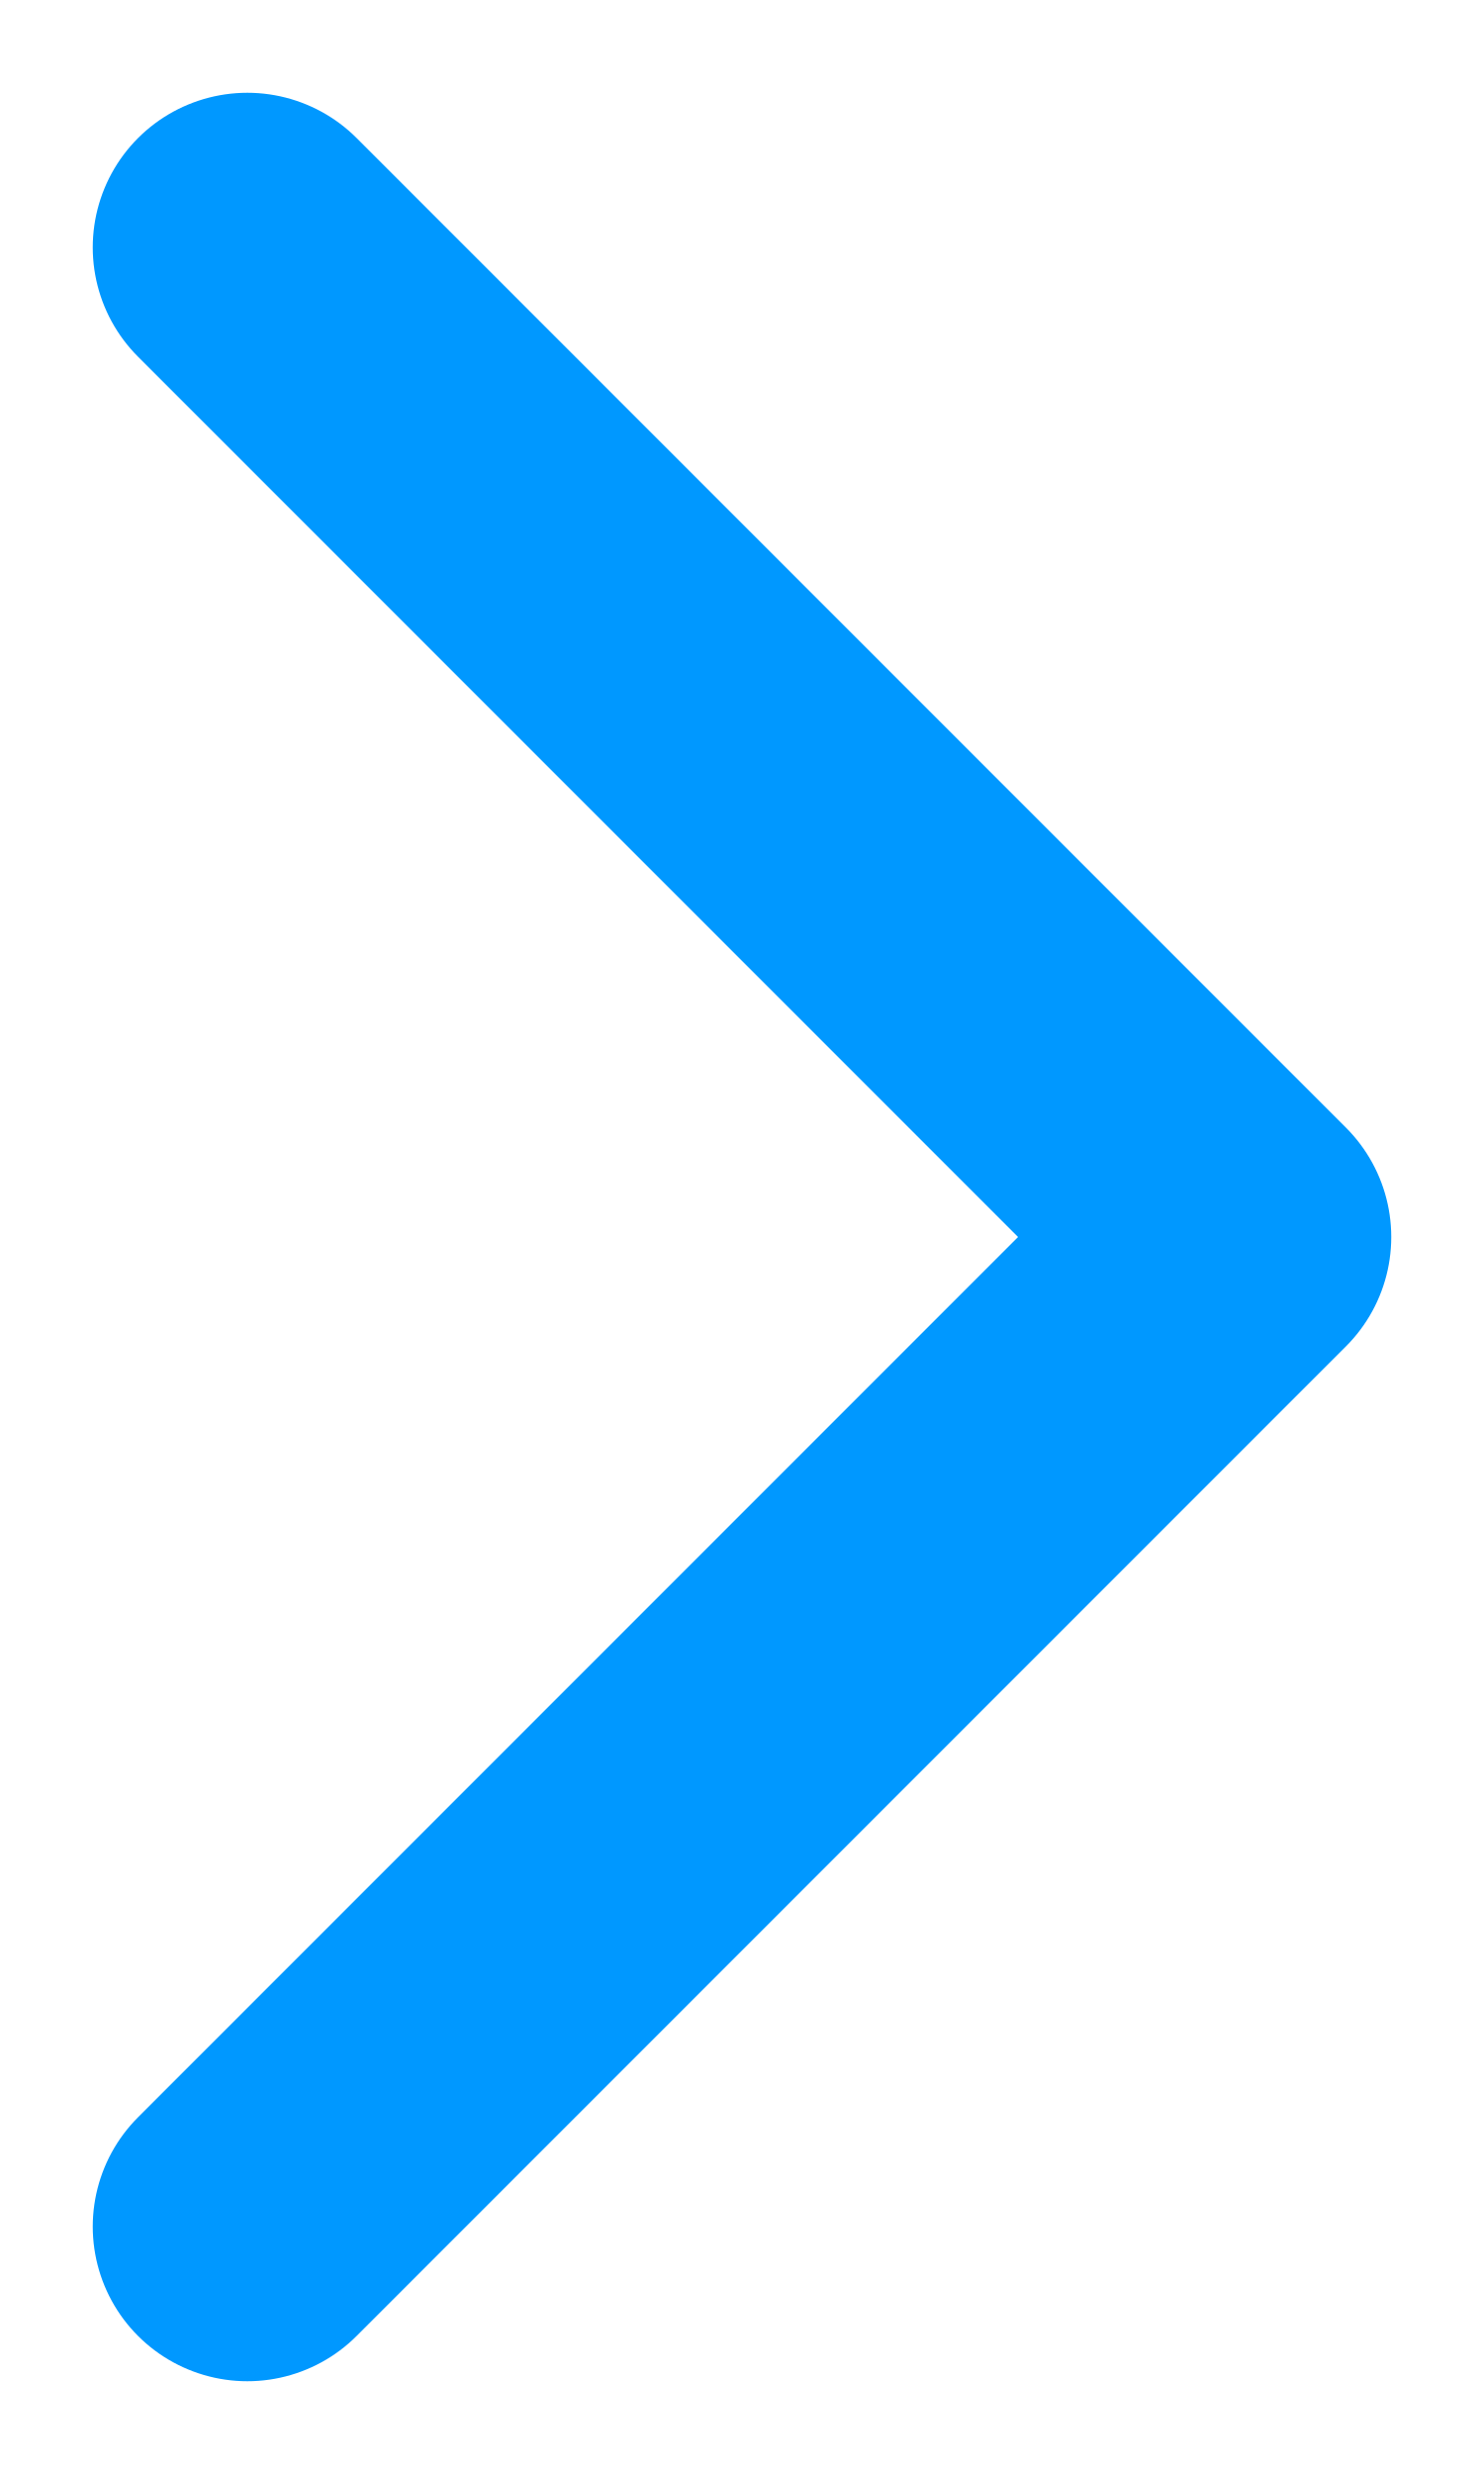
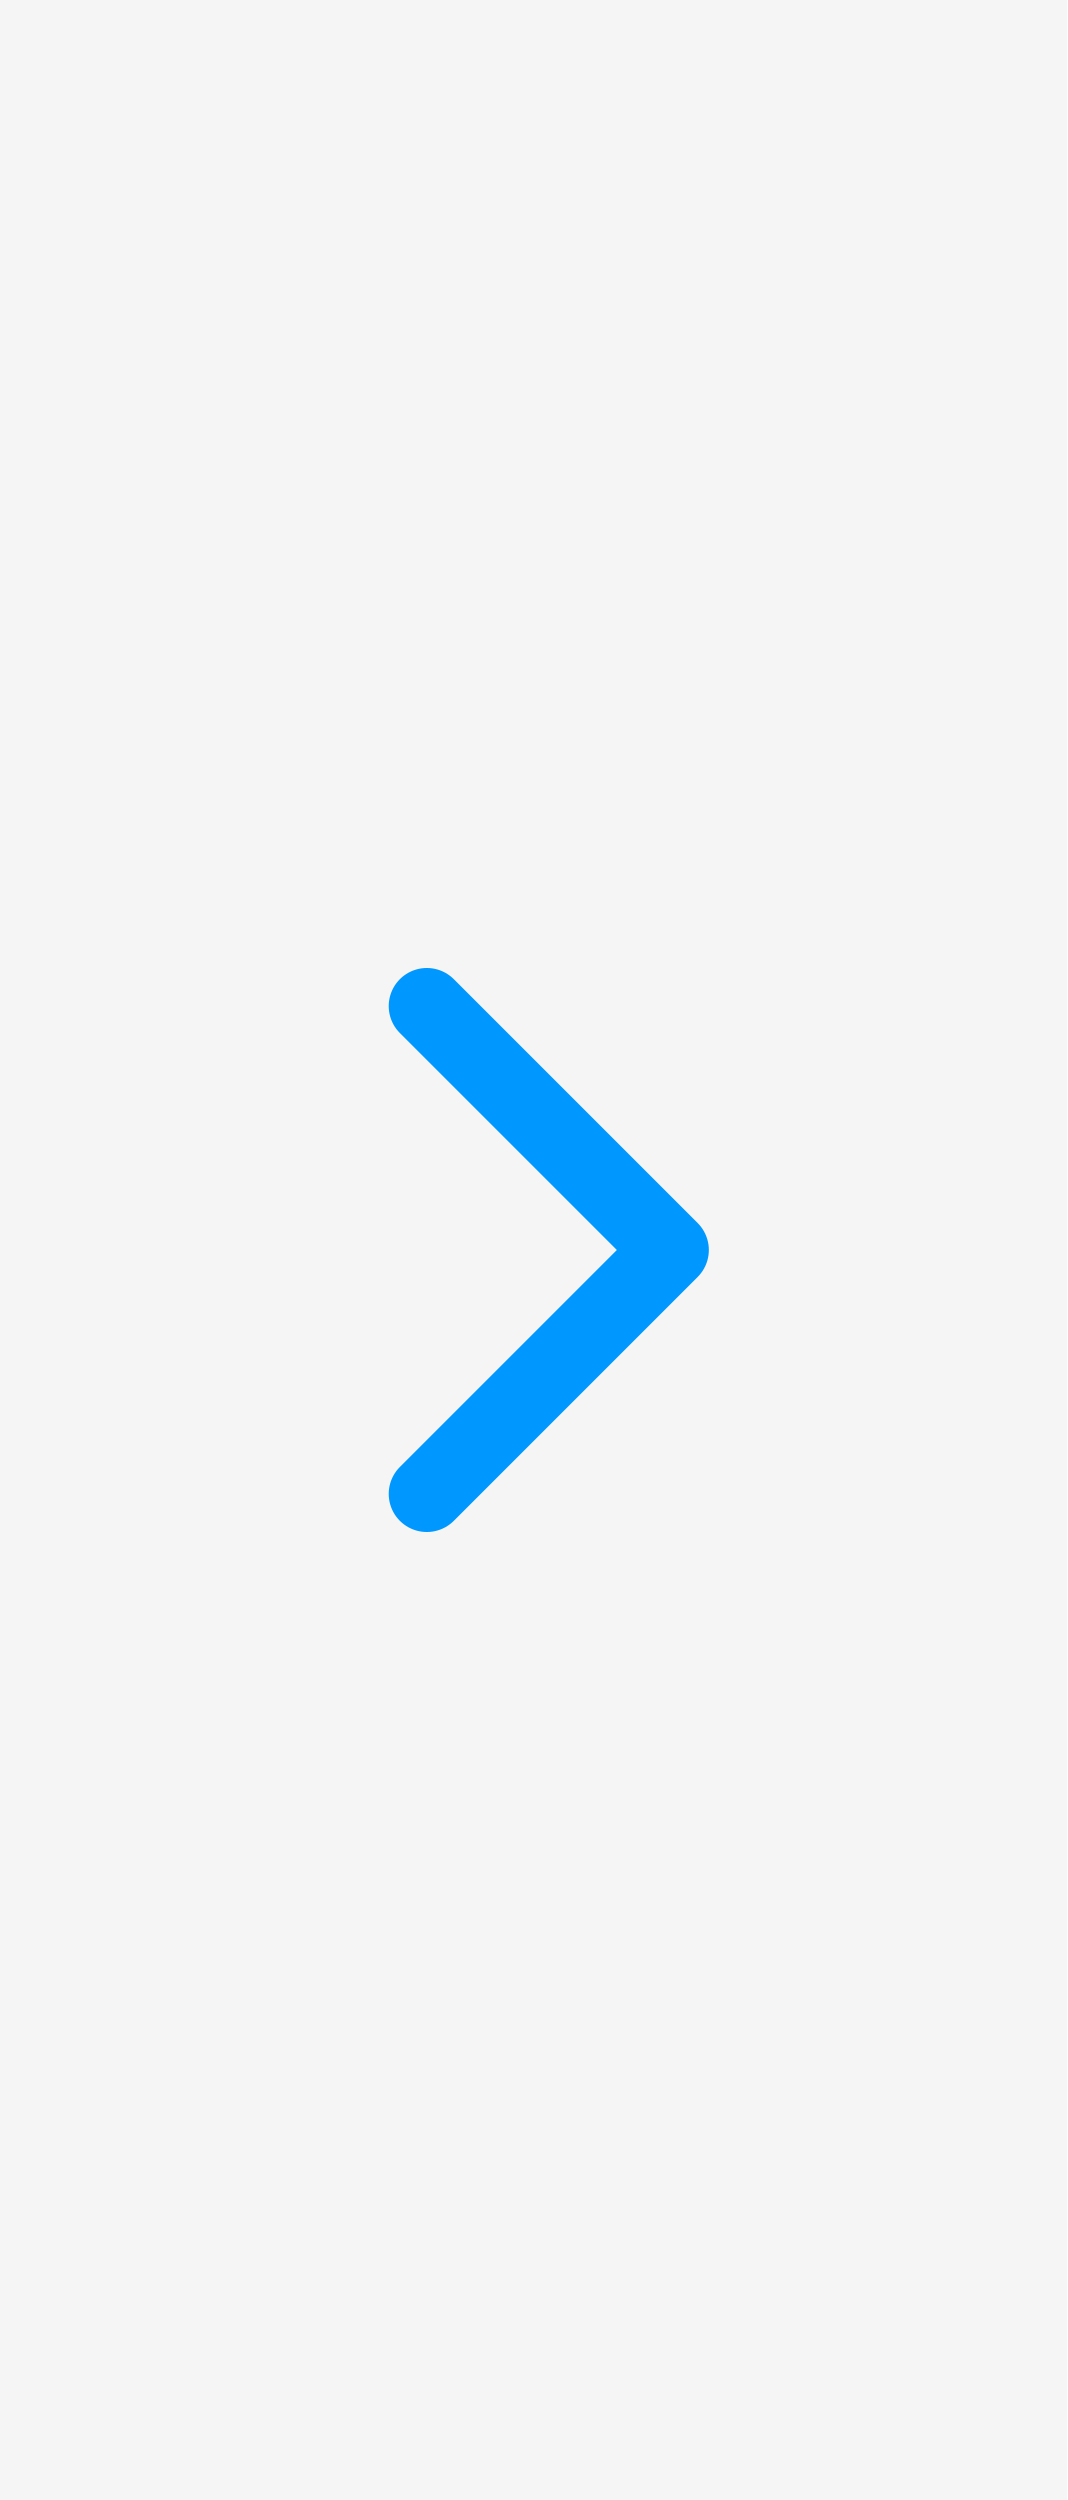
- <svg xmlns="http://www.w3.org/2000/svg" width="12px" height="20px" viewBox="0 0 12 20" version="1.1">
-   <g id="Home" stroke="none" stroke-width="1" fill="none" fill-rule="evenodd" stroke-linecap="round" stroke-linejoin="round">
-     <g id="Home-V8.0--S--Dark---2-Liner" transform="translate(-1343, -874)" stroke="#0098FF" stroke-width="2.5">
+ <svg xmlns="http://www.w3.org/2000/svg" width="35px" height="82px" viewBox="0 0 35 82" version="1.1">
+   <g id="Final-Short" stroke="none" stroke-width="1" fill="none" fill-rule="evenodd">
+     <g id="Home-V8.0--S--Dark---2-Liner" transform="translate(-1331, -843)">
      <g id="Top-Picks-For-You" transform="translate(-1, 728)">
        <g id="Right-Arrow">
          <g transform="translate(1332, 115)">
-             <polyline id="Path-3-Copy-2" transform="translate(18, 41) scale(-1, 1) translate(-18, -41) " points="22 33 14 41 22 49" />
+             <rect id="Rectangle-Copy-3" fill-opacity="0.2" fill="#000000" opacity="0.2" transform="translate(17.5, 41) scale(-1, 1) translate(-17.5, -41) " x="0" y="0" width="35" height="82" />
+             <polyline id="Path-3-Copy-2" stroke="#0098ff" stroke-width="2.5" stroke-linecap="round" stroke-linejoin="round" transform="translate(18, 41) scale(-1, 1) translate(-18, -41) " points="22 33 14 41 22 49" />
          </g>
        </g>
      </g>
    </g>
  </g>
</svg>
